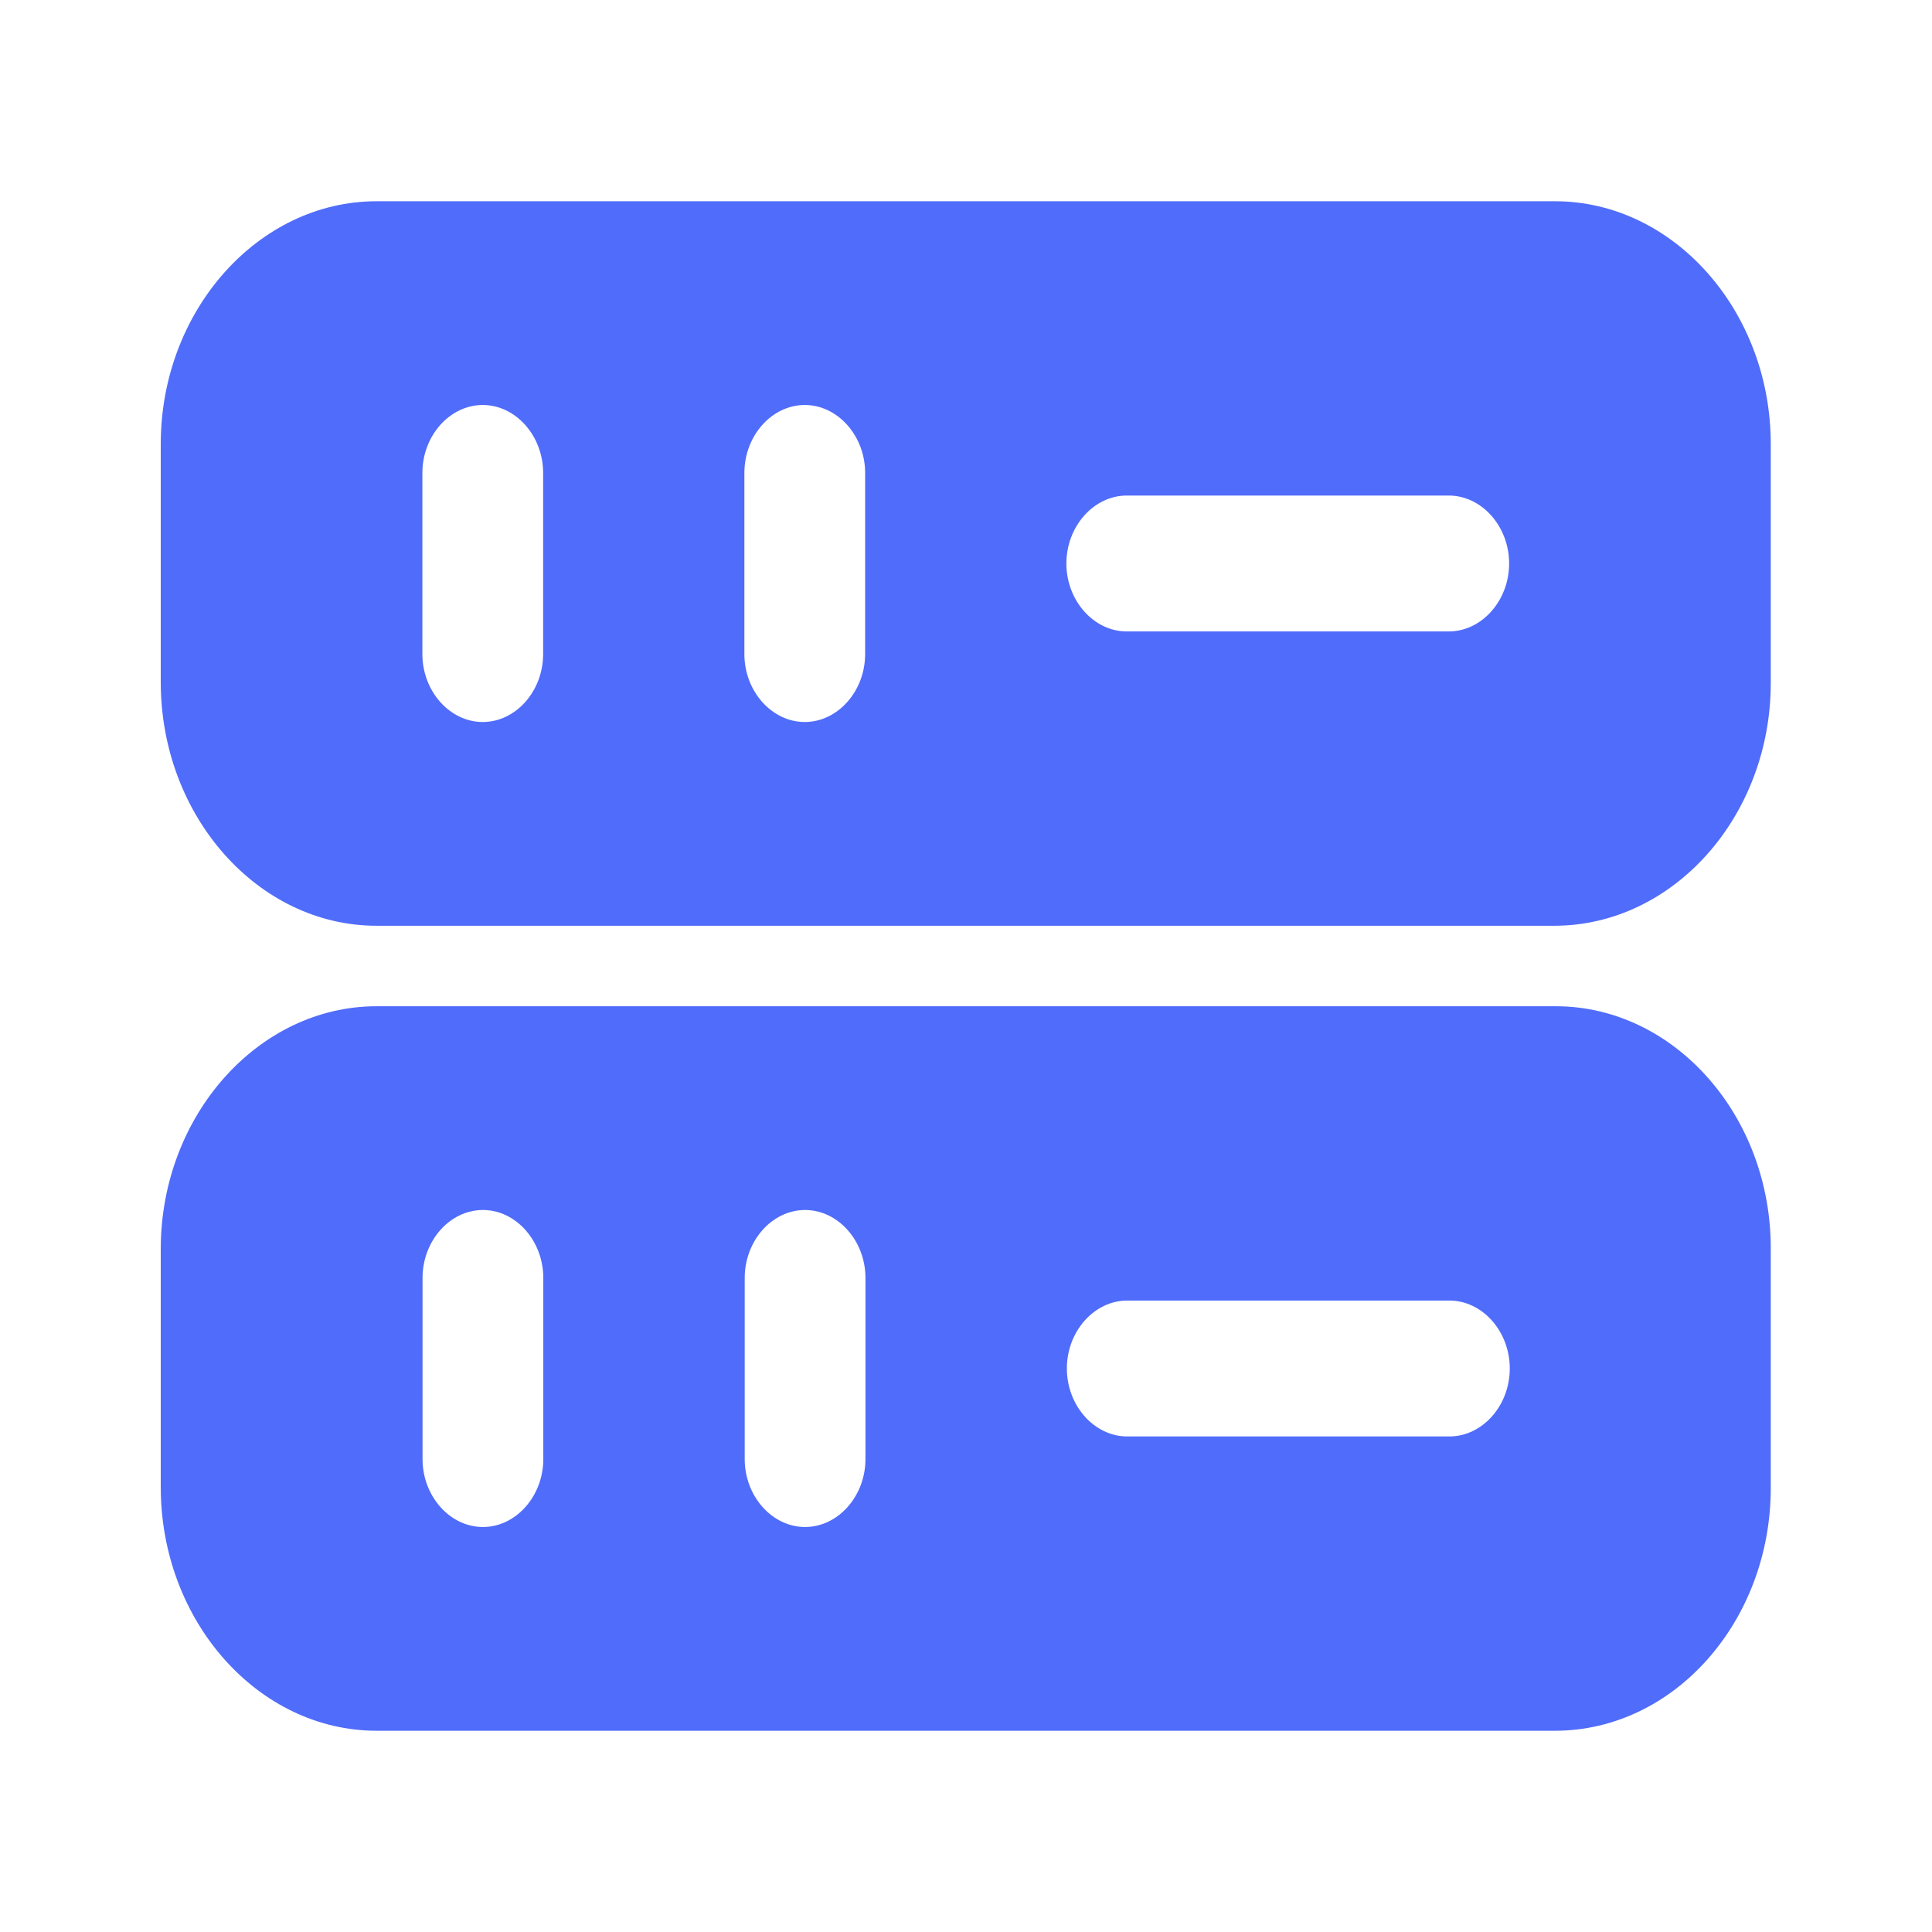
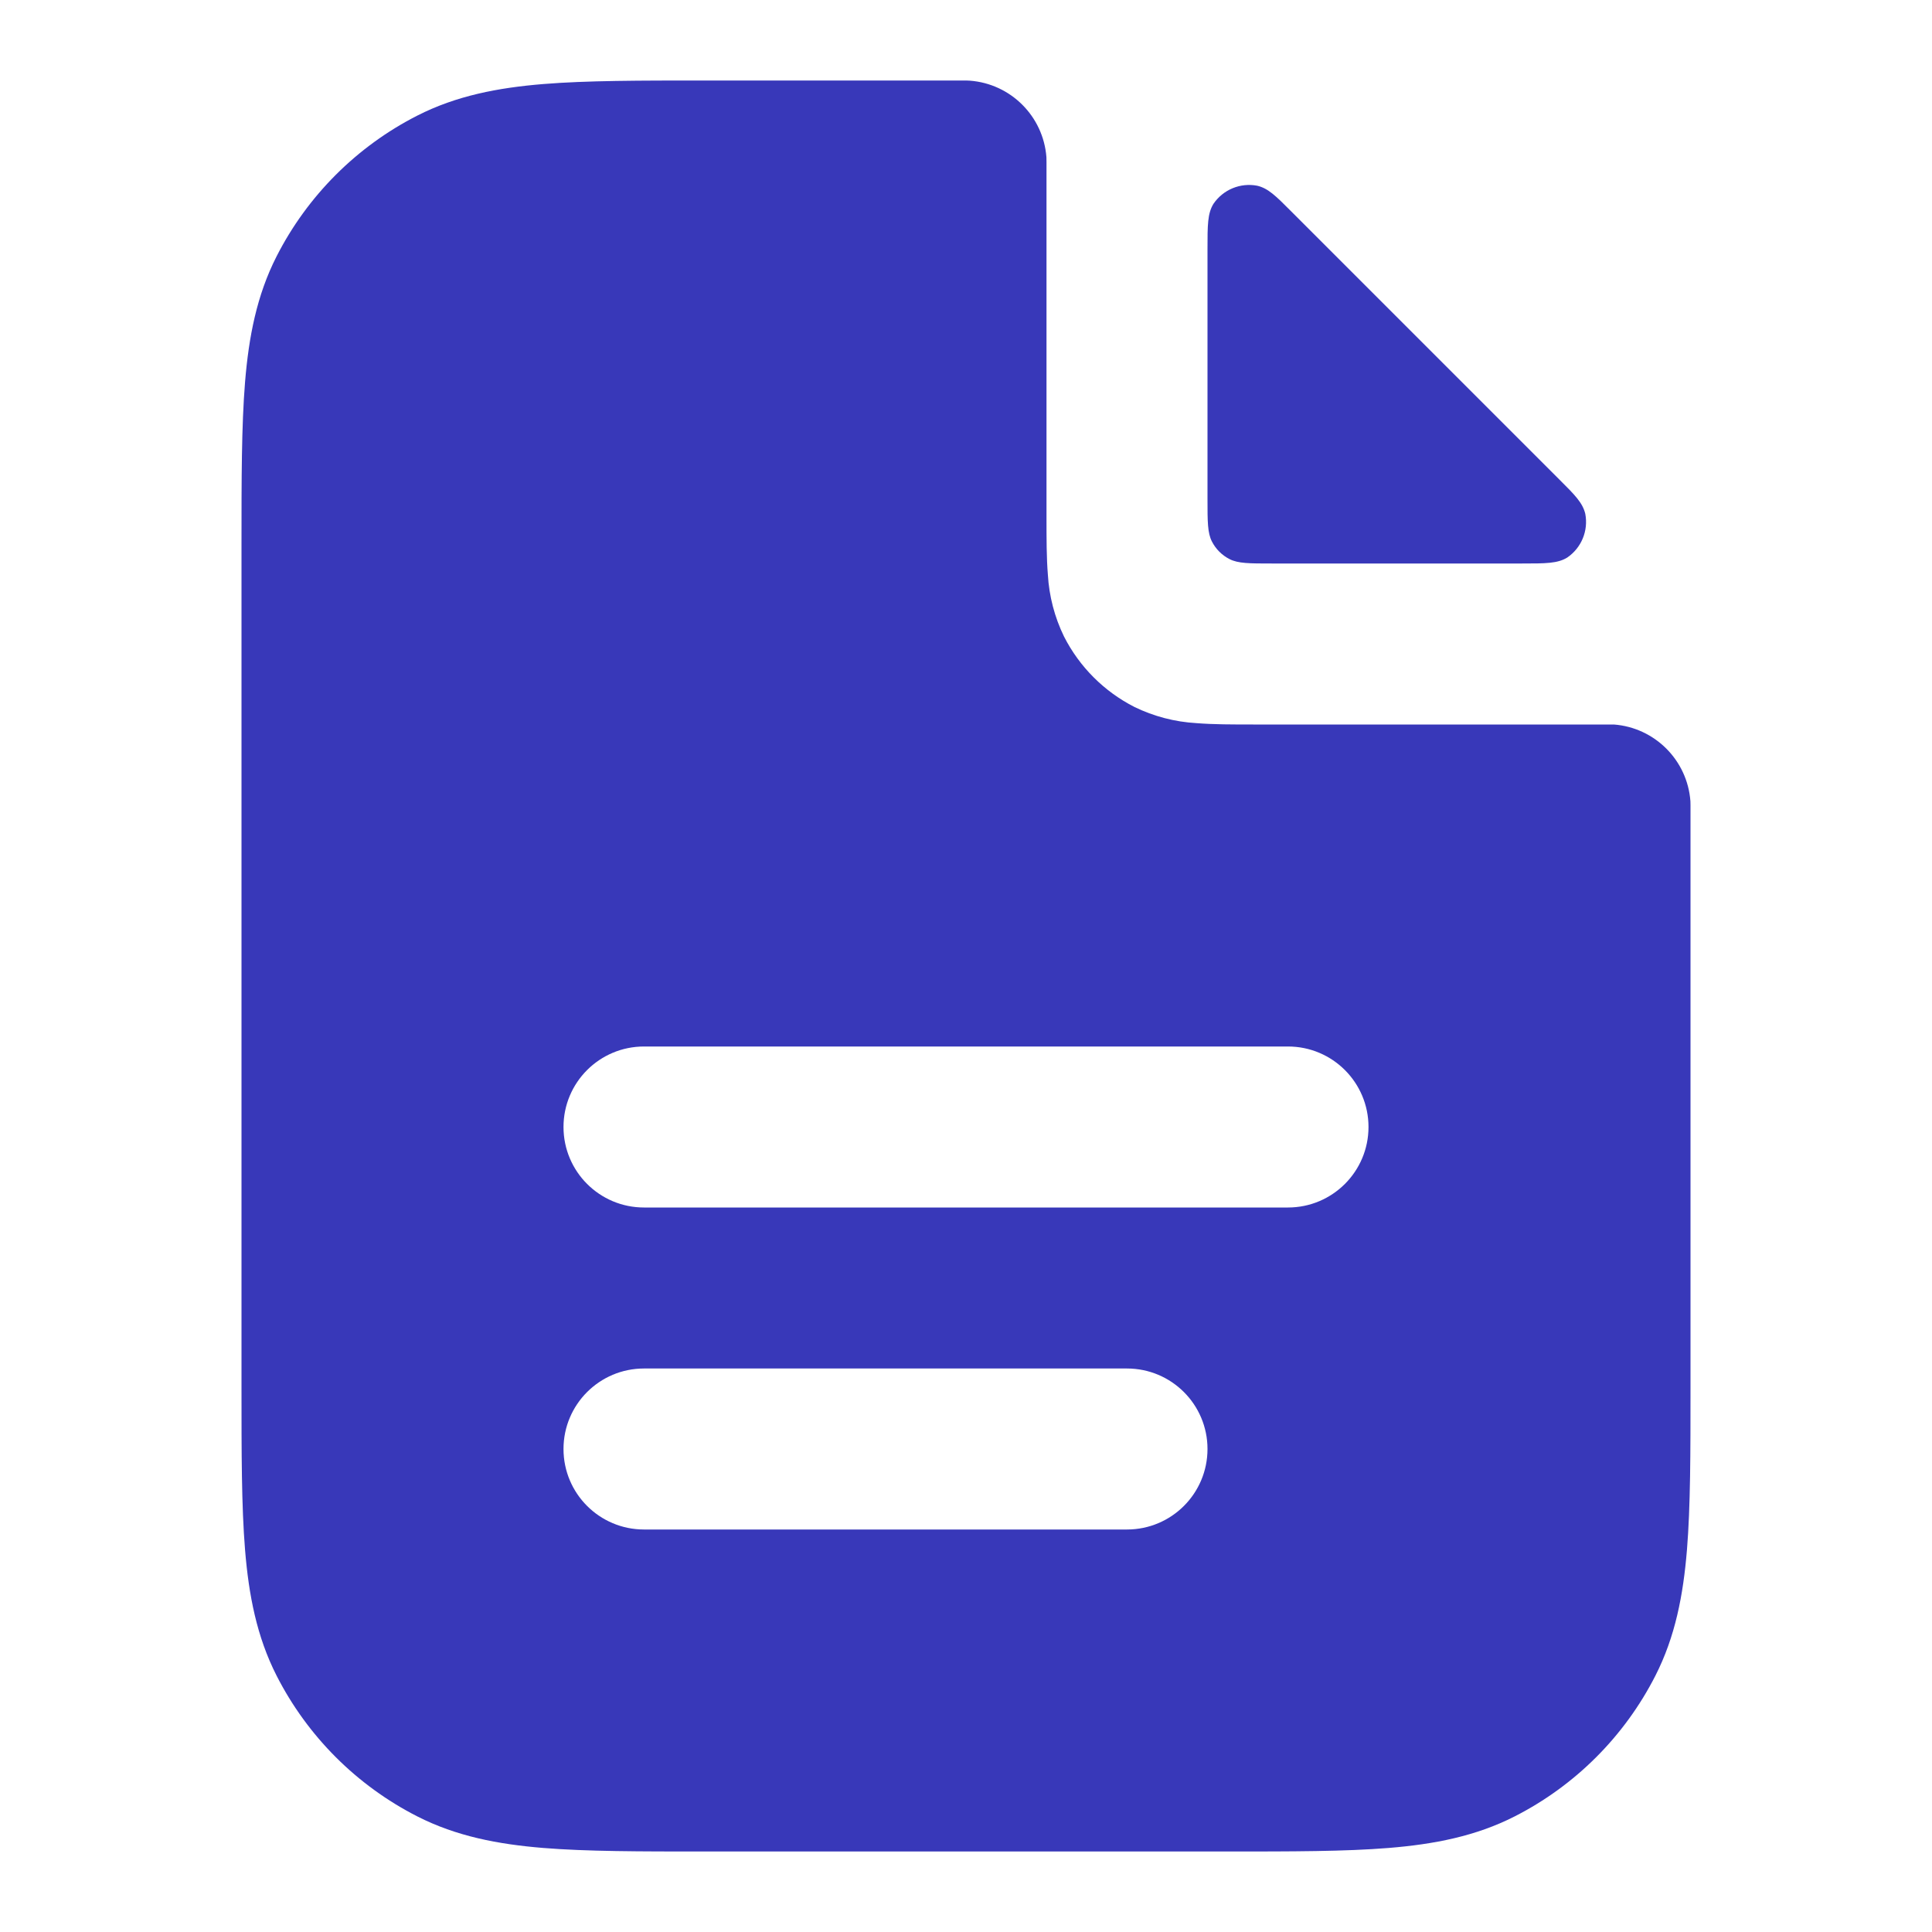
- <svg xmlns="http://www.w3.org/2000/svg" width="24" height="24" viewBox="0 0 24 24" fill="none">
-   <path d="M19.317 2.5H4.677C3.207 2.5 1.997 3.861 1.997 5.515V8.474C1.997 10.139 3.207 11.5 4.677 11.5H19.307C20.787 11.5 21.997 10.139 21.997 8.485V5.515C21.997 3.861 20.787 2.5 19.317 2.5ZM6.747 8.125C6.747 8.586 6.407 8.969 5.997 8.969C5.587 8.969 5.247 8.586 5.247 8.125V5.875C5.247 5.414 5.587 5.031 5.997 5.031C6.407 5.031 6.747 5.414 6.747 5.875V8.125ZM10.747 8.125C10.747 8.586 10.407 8.969 9.997 8.969C9.587 8.969 9.247 8.586 9.247 8.125V5.875C9.247 5.414 9.587 5.031 9.997 5.031C10.407 5.031 10.747 5.414 10.747 5.875V8.125ZM17.997 7.844H13.997C13.587 7.844 13.247 7.461 13.247 7C13.247 6.539 13.587 6.156 13.997 6.156H17.997C18.407 6.156 18.747 6.539 18.747 7C18.747 7.461 18.407 7.844 17.997 7.844Z" fill="#506cfa" />
-   <path d="M19.326 12.5H4.678C3.208 12.5 1.997 13.861 1.997 15.515V18.474C1.997 20.139 3.208 21.5 4.678 21.5H19.316C20.796 21.5 21.997 20.139 21.997 18.485V15.526C22.007 13.861 20.796 12.5 19.326 12.5ZM6.749 18.125C6.749 18.586 6.409 18.969 5.999 18.969C5.589 18.969 5.249 18.586 5.249 18.125V15.875C5.249 15.414 5.589 15.031 5.999 15.031C6.409 15.031 6.749 15.414 6.749 15.875V18.125ZM10.751 18.125C10.751 18.586 10.411 18.969 10.001 18.969C9.591 18.969 9.251 18.586 9.251 18.125V15.875C9.251 15.414 9.591 15.031 10.001 15.031C10.411 15.031 10.751 15.414 10.751 15.875V18.125ZM18.005 17.844H14.003C13.593 17.844 13.253 17.461 13.253 17C13.253 16.539 13.593 16.156 14.003 16.156H18.005C18.415 16.156 18.755 16.539 18.755 17C18.755 17.461 18.415 17.844 18.005 17.844Z" fill="#506cfa" />
+ <svg xmlns="http://www.w3.org/2000/svg" fill="#3838b9" viewBox="0 0 24 24">
+   <path fill="#3838b9" d="m13 2.016-.001-.064a1.032 1.032 0 0 0-.952-.95L12 1H8.759c-.805 0-1.47 0-2.01.044-.563.046-1.08.145-1.565.392a4 4 0 0 0-1.748 1.748c-.247.485-.346 1.002-.392 1.564C3 5.29 3 5.954 3 6.758v10.483c0 .805 0 1.47.044 2.01.046.563.145 1.08.392 1.565a4 4 0 0 0 1.748 1.748c.485.247 1.002.346 1.564.392C7.29 23 7.954 23 8.758 23h6.483c.805 0 1.47 0 2.01-.044.563-.046 1.08-.145 1.565-.392a4 4 0 0 0 1.748-1.748c.247-.485.346-1.002.392-1.564.044-.541.044-1.206.044-2.01V10l-.001-.047A1.032 1.032 0 0 0 20.048 9L19.985 9h-4.417c-.252 0-.498 0-.706-.017a2.022 2.022 0 0 1-.77-.201 2 2 0 0 1-.874-.874 2.02 2.02 0 0 1-.201-.77C13 6.93 13 6.684 13 6.432V2.016ZM8 13h8a1 1 0 1 1 0 2H8a1 1 0 1 1 0-2Zm0 4h6a1 1 0 1 1 0 2H8a1 1 0 1 1 0-2Z" />
+   <path fill="#3838b9" d="M18.908 7H15.8c-.28 0-.42 0-.527-.055a.5.5 0 0 1-.218-.218C15 6.62 15 6.48 15 6.2V3.092c0-.294 0-.44.074-.56a.536.536 0 0 1 .543-.225c.137.032.233.128.424.32l3.332 3.332c.192.191.287.287.32.424a.536.536 0 0 1-.224.543c-.12.074-.267.074-.561.074Z" />
</svg>
